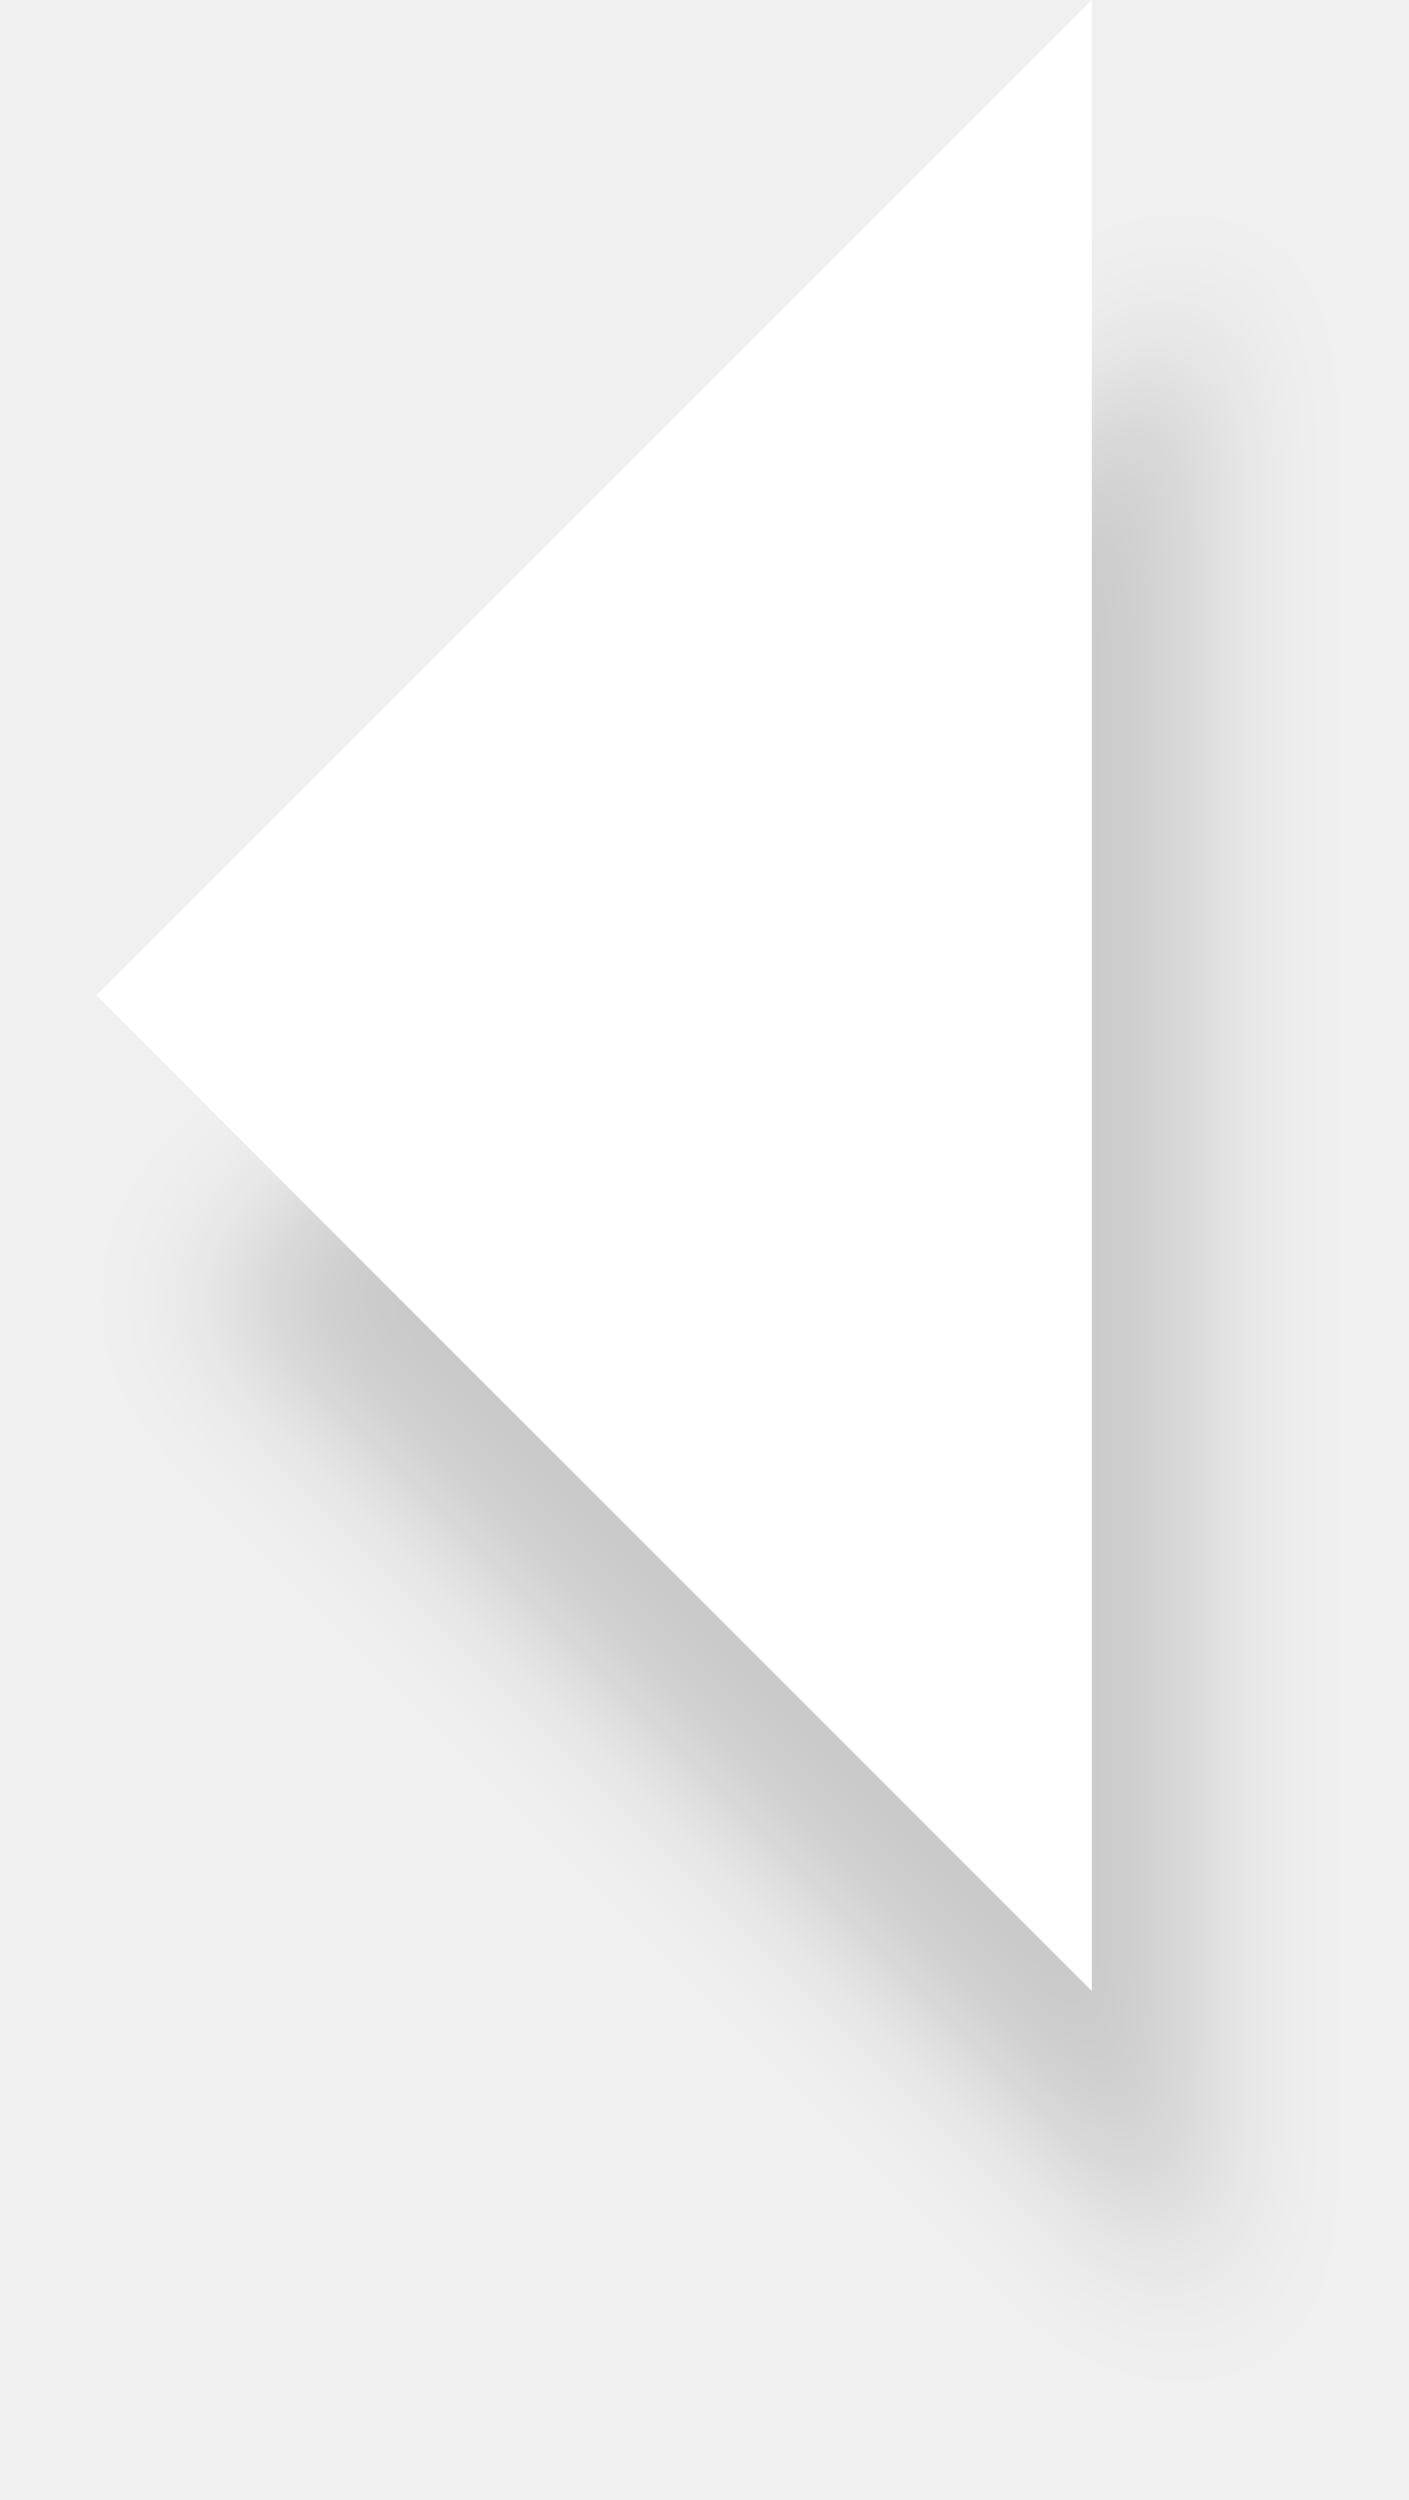
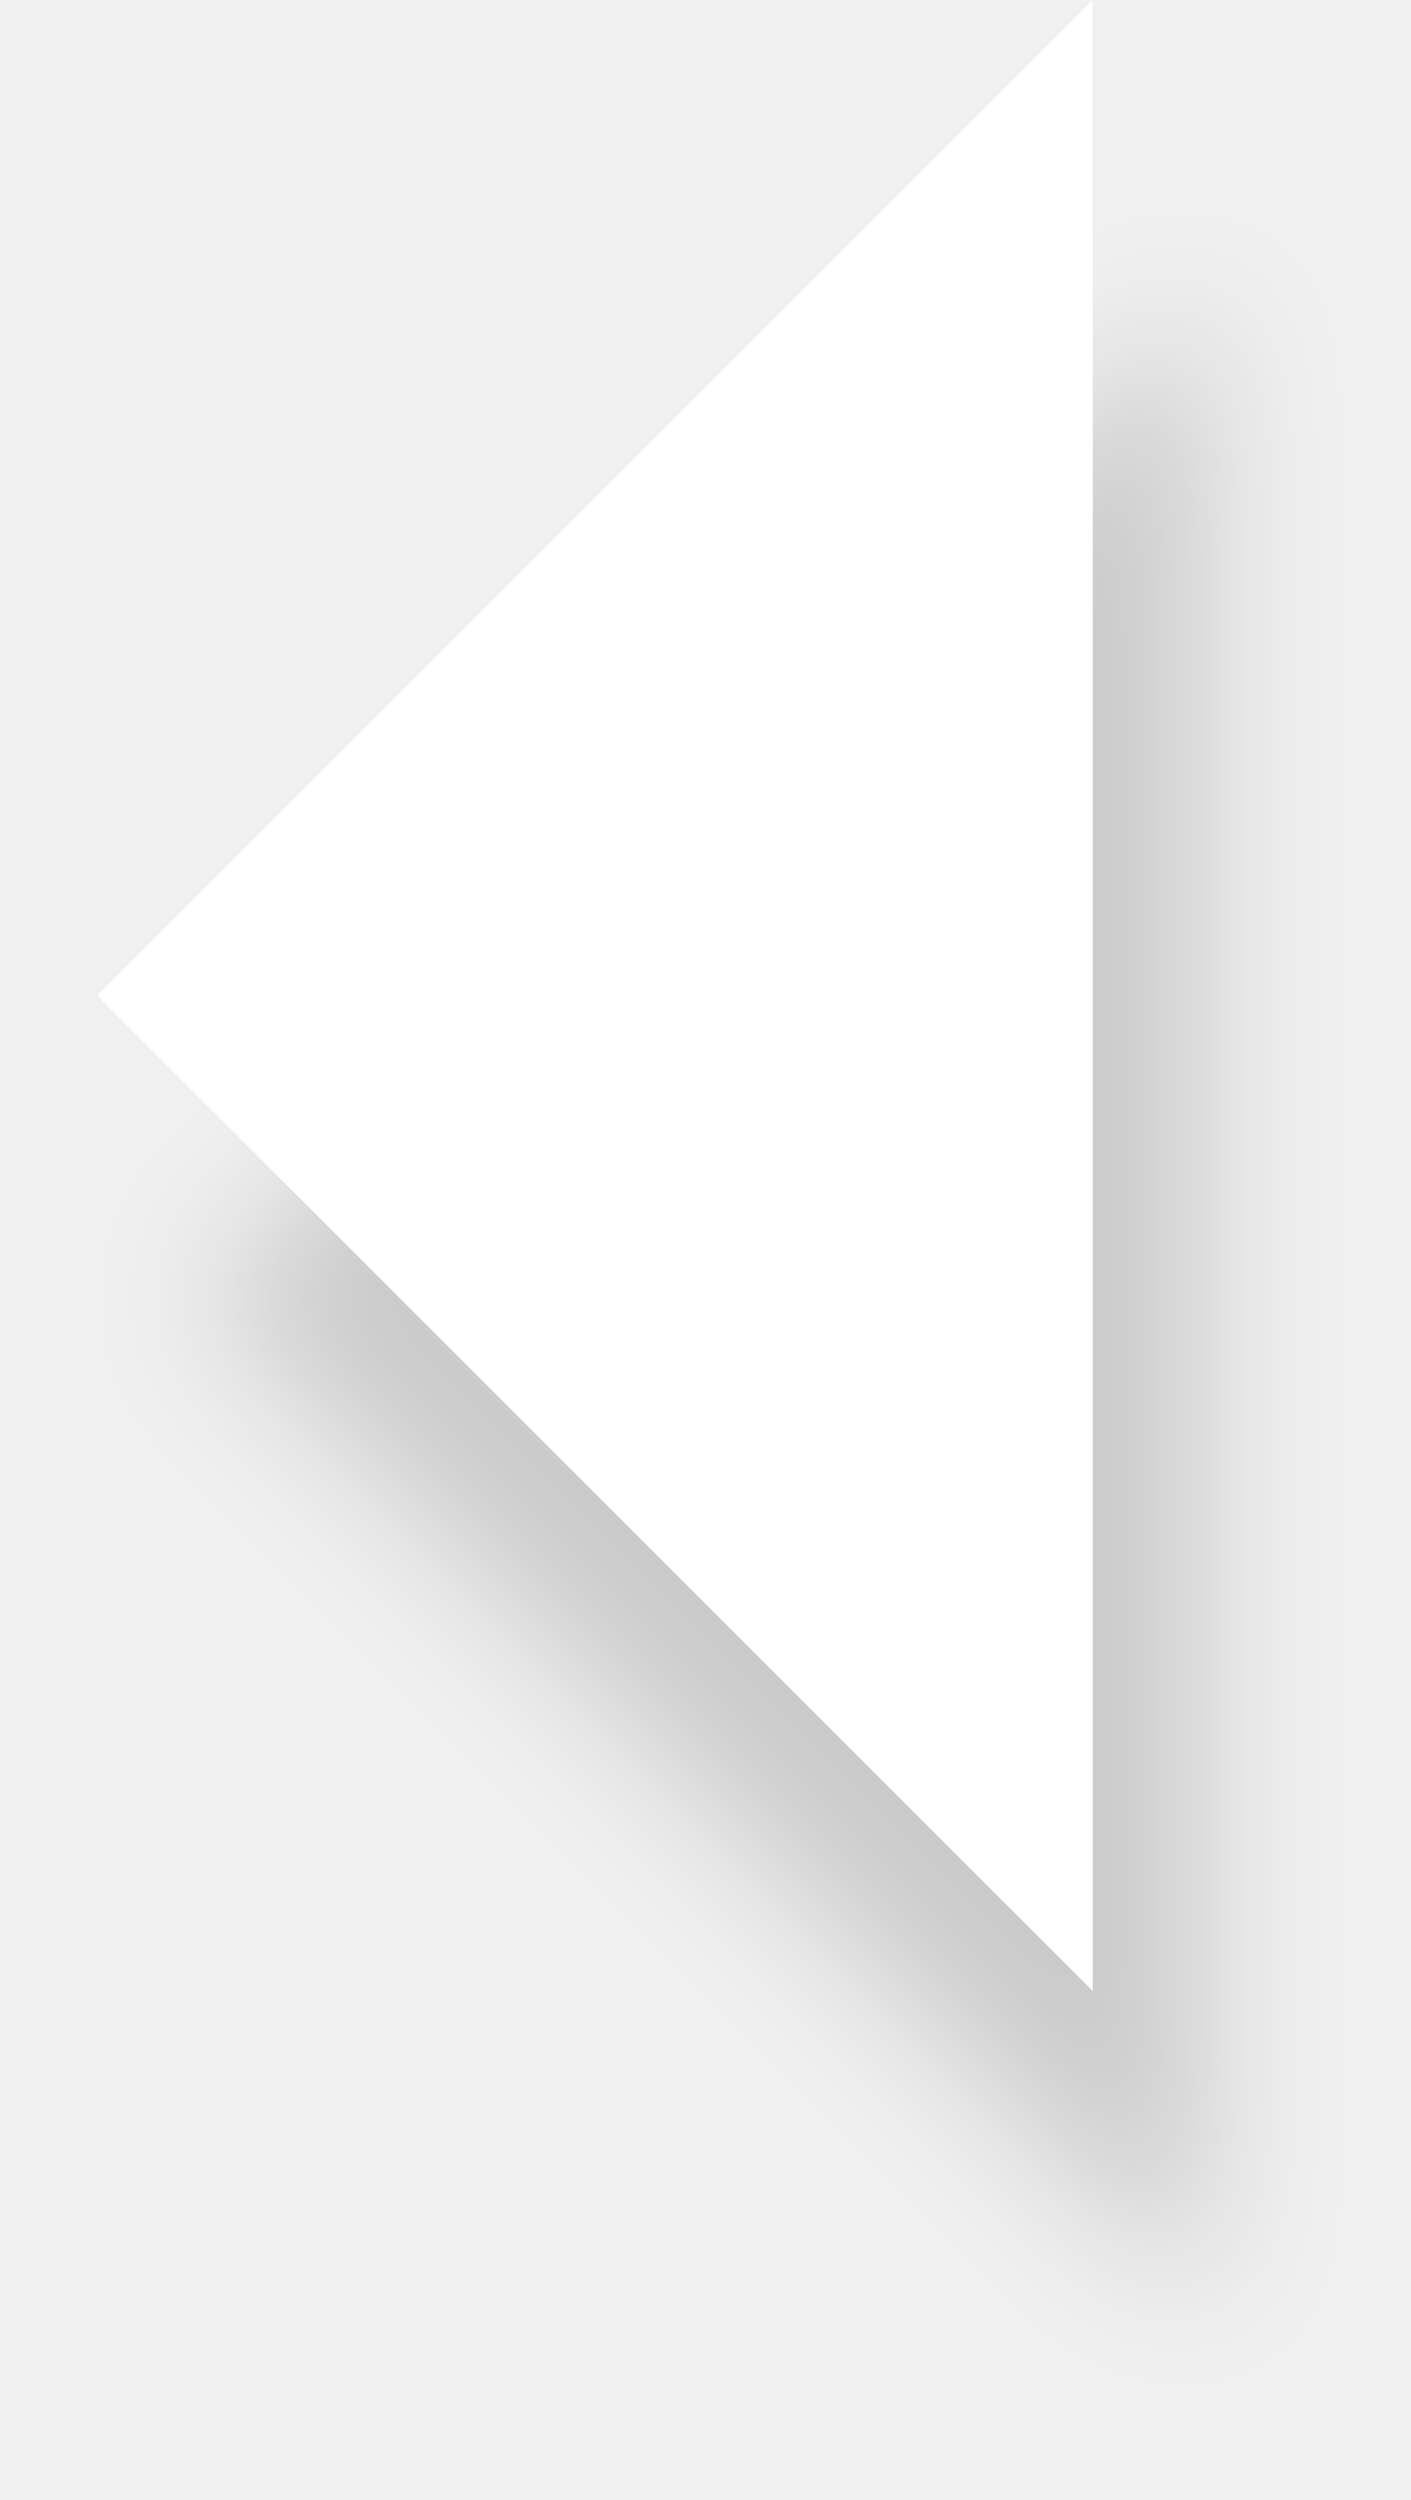
- <svg xmlns="http://www.w3.org/2000/svg" width="153.444" height="272.37" viewBox="0 0 153.444 272.37">
+ <svg xmlns="http://www.w3.org/2000/svg" width="154" height="273" viewBox="0 0 153.444 272.37">
  <defs>
-     <filter id="Left_Arrow" x="0" y="0" width="153.444" height="272.37" filterUnits="userSpaceOnUse">
-       <feOffset dx="12" dy="33" input="SourceAlpha" />
-       <feGaussianBlur stdDeviation="7.5" result="blur" />
-       <feFlood flood-opacity="0.161" />
-       <feComposite operator="in" in2="blur" />
+     <filter id="A" x="0" y="0" width="153.444" height="272.37" filterUnits="userSpaceOnUse">
+       <feOffset dx="12" dy="33" />
+       <feGaussianBlur stdDeviation="7.5" result="A" />
+       <feFlood flood-opacity=".16" />
+       <feComposite operator="in" in2="A" />
      <feComposite in="SourceGraphic" />
    </filter>
  </defs>
-   <g transform="matrix(1, 0, 0, 1, 0, 0)" filter="url(#Left_Arrow)">
-     <path id="Left_Arrow-2" data-name="Left Arrow" d="M0,0,102.408,102.408,204.8,0Z" transform="translate(116.44 6.04) rotate(90)" fill="#fff" stroke="#fff" stroke-width="5" fill-rule="evenodd" />
+   <g filter="url(#A)">
+     <path d="M0,0,102.408,102.408,204.8,0Z" transform="matrix(0 1 -1 0 116.44 6.04)" fill="#fff" stroke="#fff" stroke-width="5" fill-rule="evenodd" />
  </g>
</svg>
